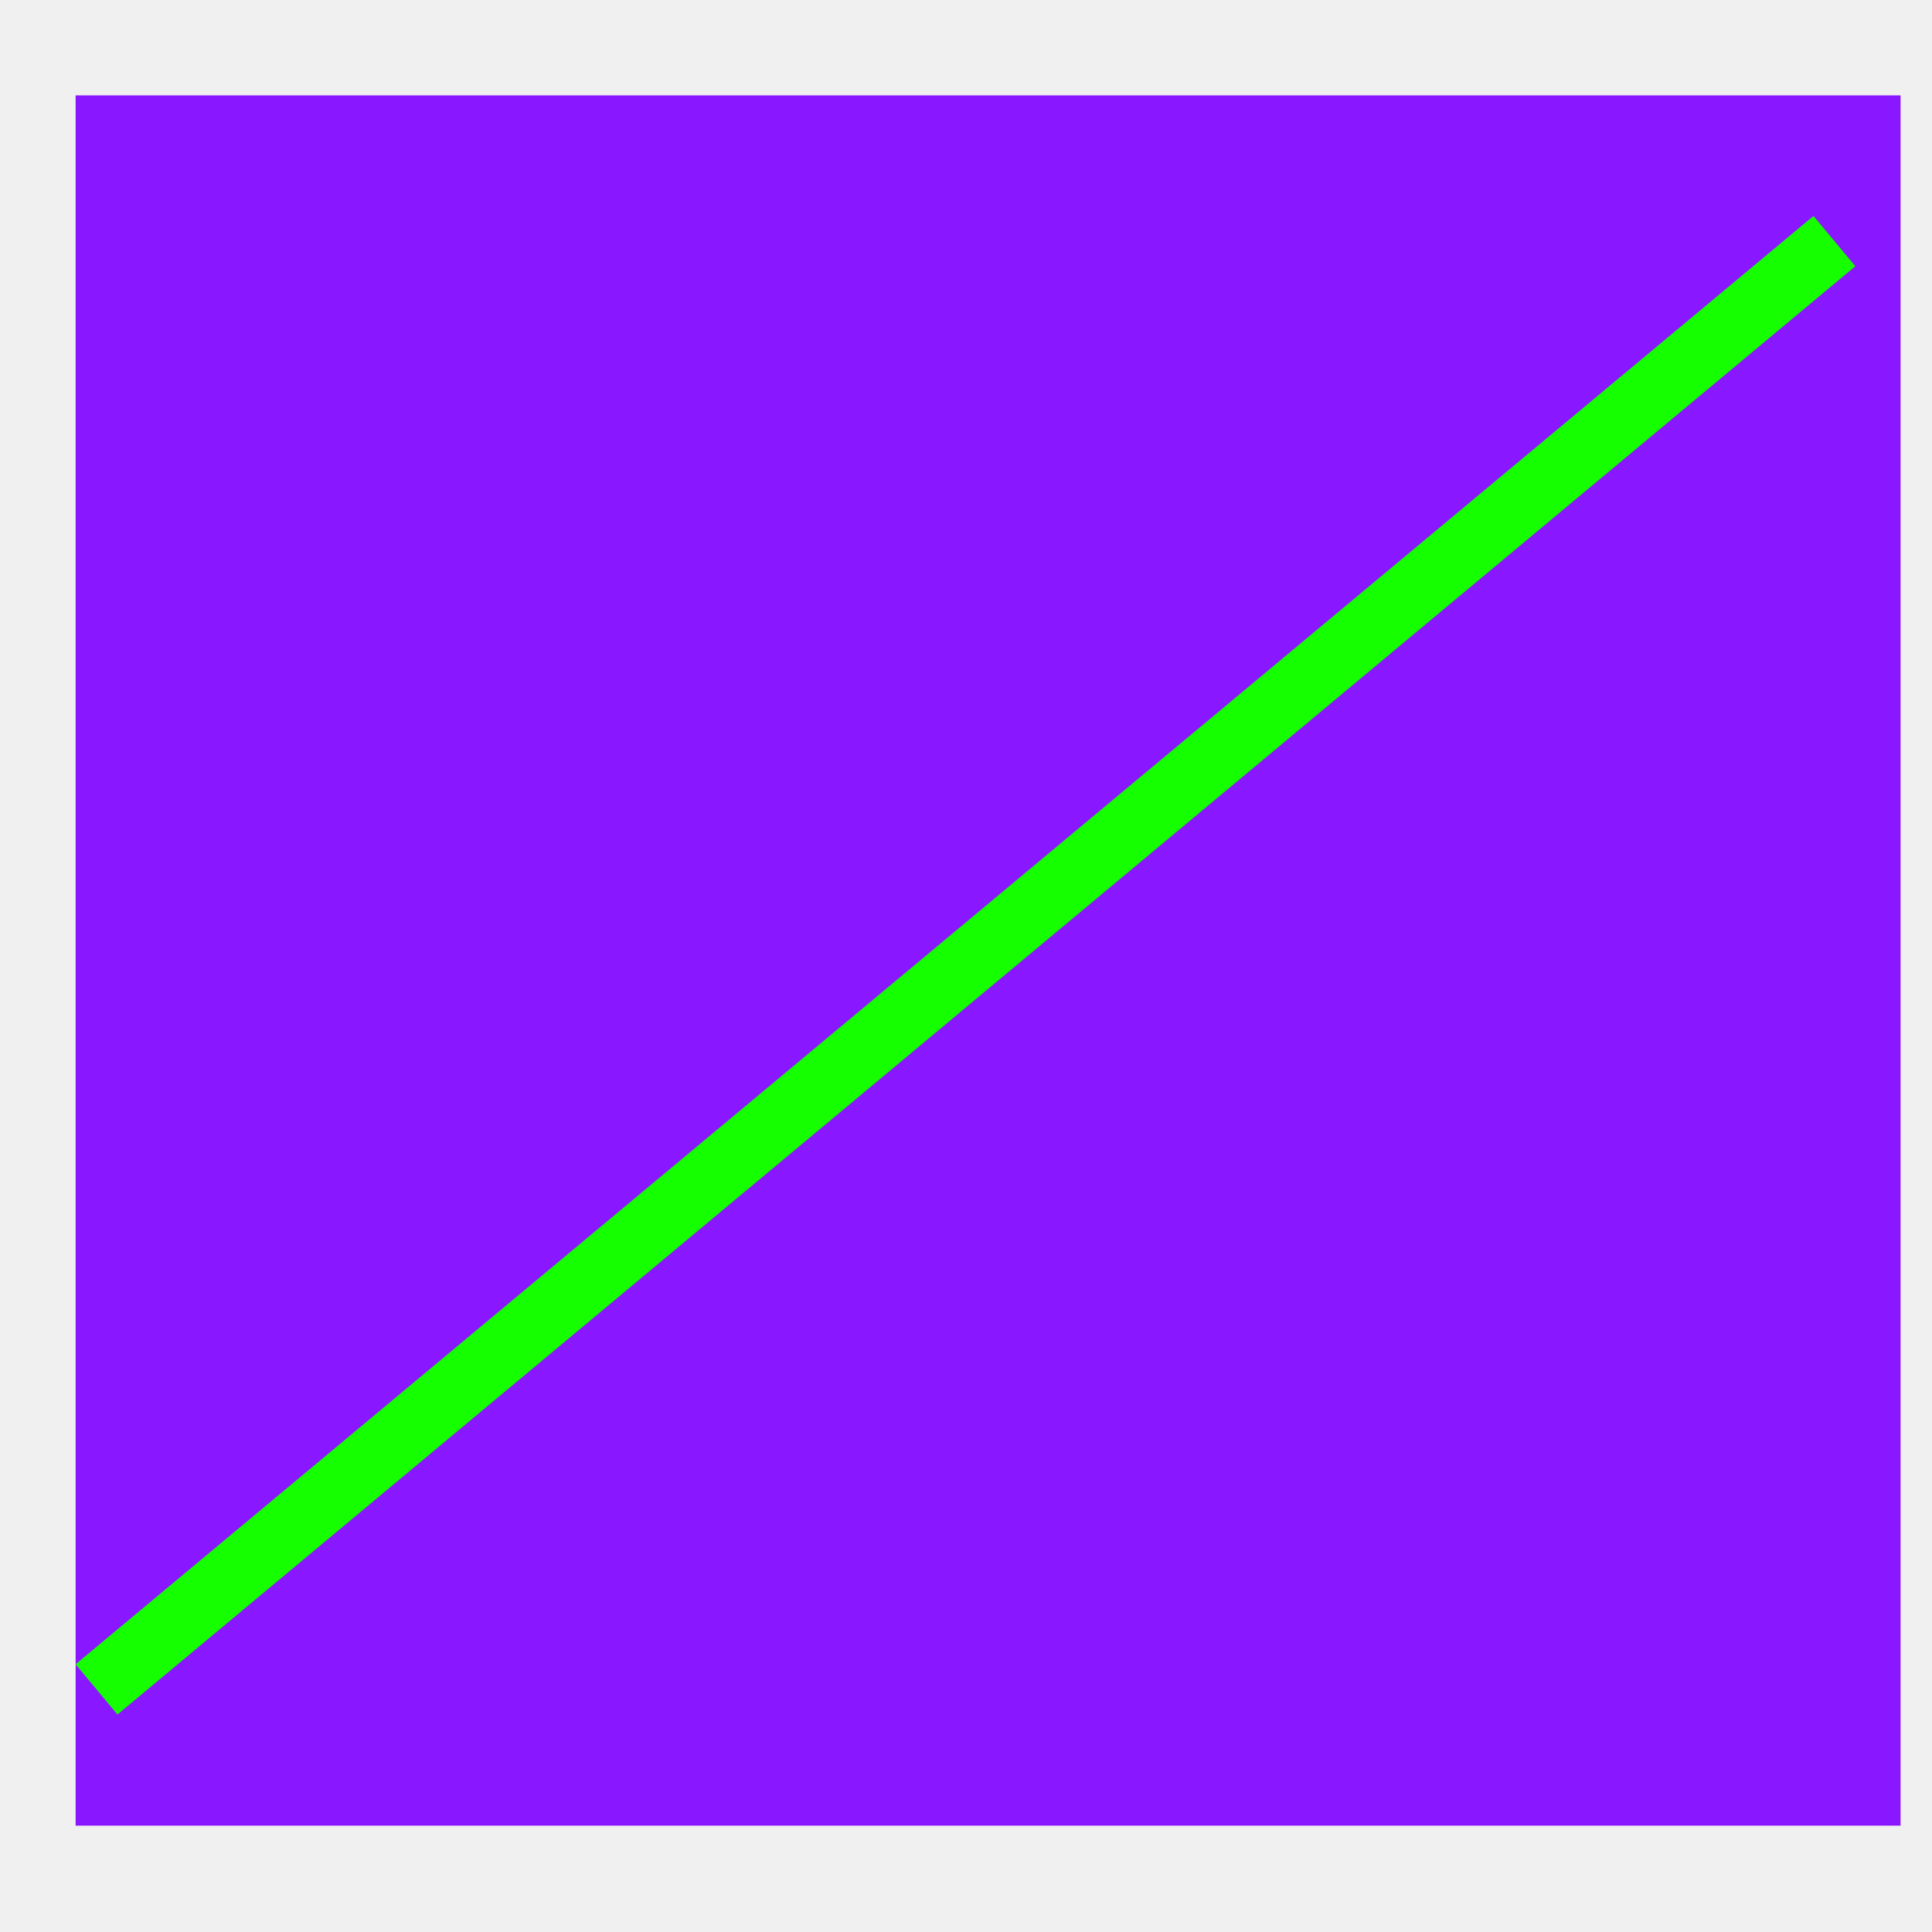
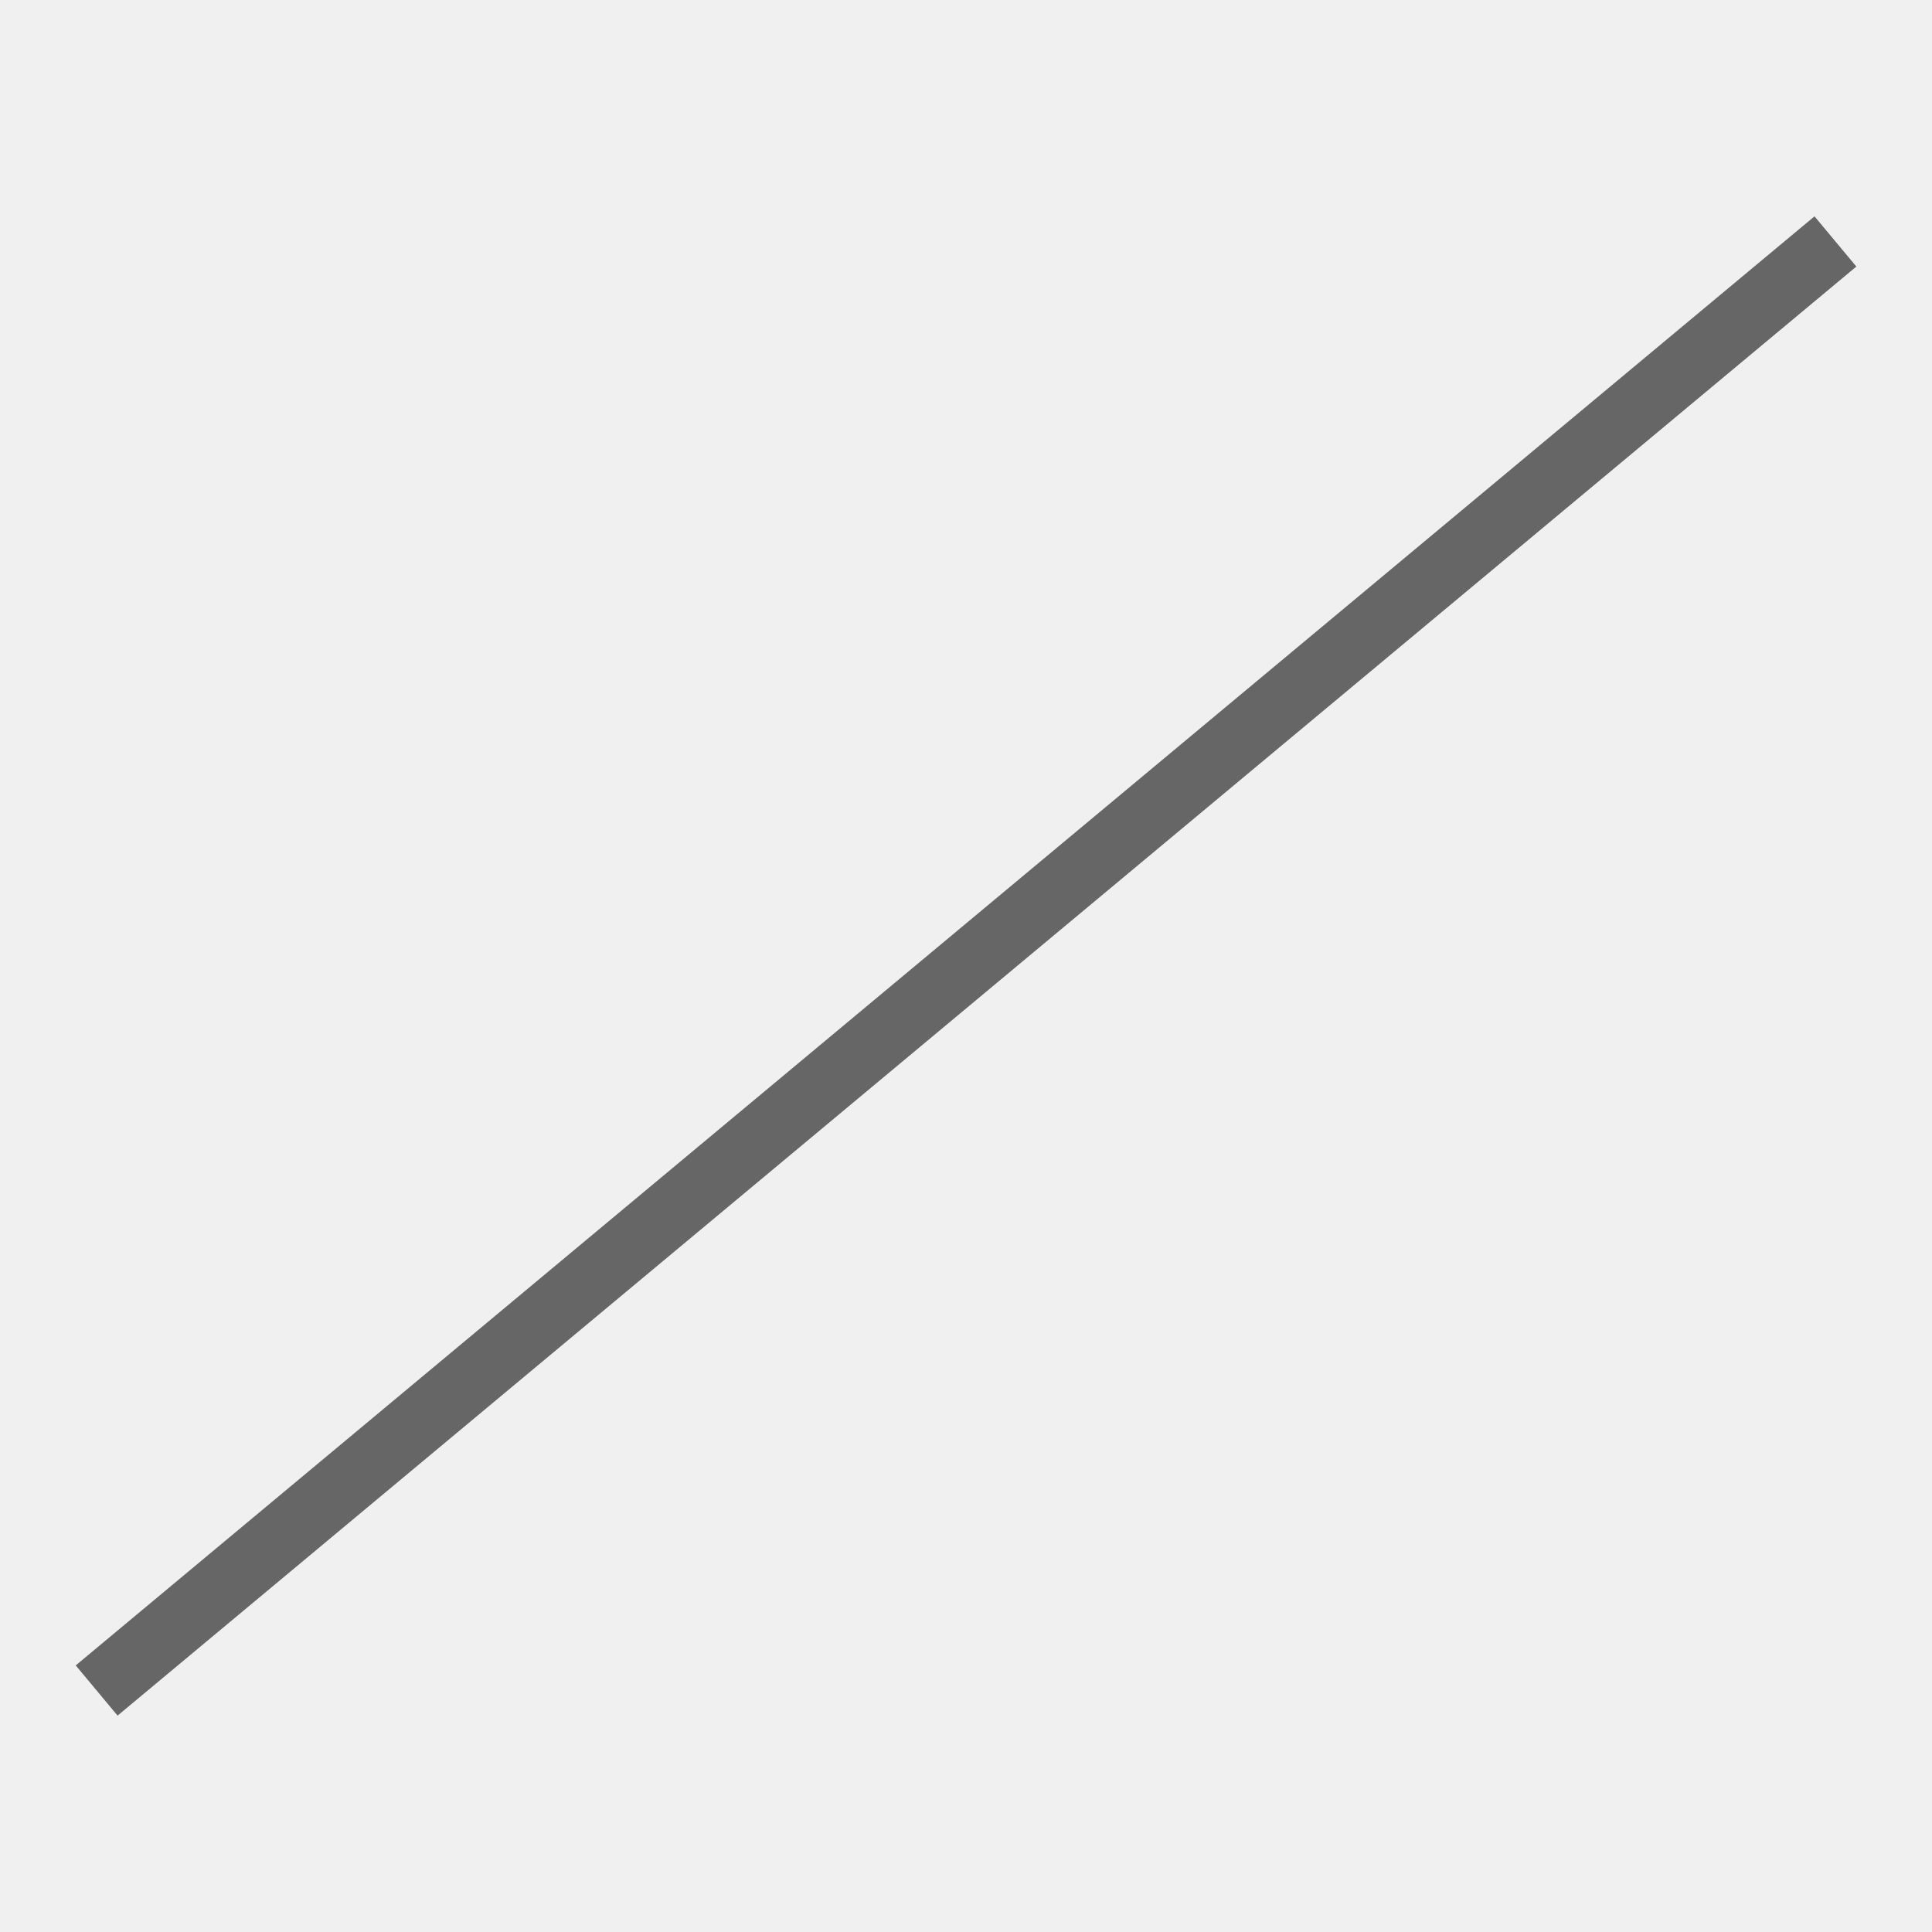
- <svg xmlns="http://www.w3.org/2000/svg" version="1.1" id="レイヤー_1" x="0px" y="0px" viewBox="0 0 283.5 283.5" style="enable-background:new 0 0 283.5 283.5;" xml:space="preserve">
+ <svg xmlns="http://www.w3.org/2000/svg" version="1.1" x="0px" y="0px" viewBox="0 0 283.46 283.46" style="enable-background:new 0 0 283.46 283.46;" xml:space="preserve">
  <style type="text/css">
- 	.st0{fill:#8917FF;}
- 	.st1{fill:#16FF00;}
+ 	.st0{fill:none;}
+ 	.st1{fill:#666666;}
+ 	.st2{fill:#E4E6E6;}
+ 	.st3{fill:#FFFFFF;}
</style>
-   <g id="レイヤー_2_00000058550830994665432780000001669492179953477777_">
+   <g id="レイヤー_2">
</g>
-   <rect x="11.1" y="14" class="st0" width="267.9" height="254" />
-   <g id="レイヤー_1_00000155830519207414639710000017368273781575446657_">
-     <rect x="-24.3" y="136.9" transform="matrix(0.7682 -0.6402 0.6402 0.7682 -57.881 123.5912)" class="st1" width="332.1" height="9.6" />
+   <g id="レイヤー_1">
+     <rect x="-24.31" y="136.94" transform="matrix(0.7682 -0.6402 0.6402 0.7682 -57.8844 123.5854)" class="st1" width="332.09" height="9.59" />
  </g>
-   <rect x="19" y="14" class="st1" width="0" height="17.7" />
</svg>
